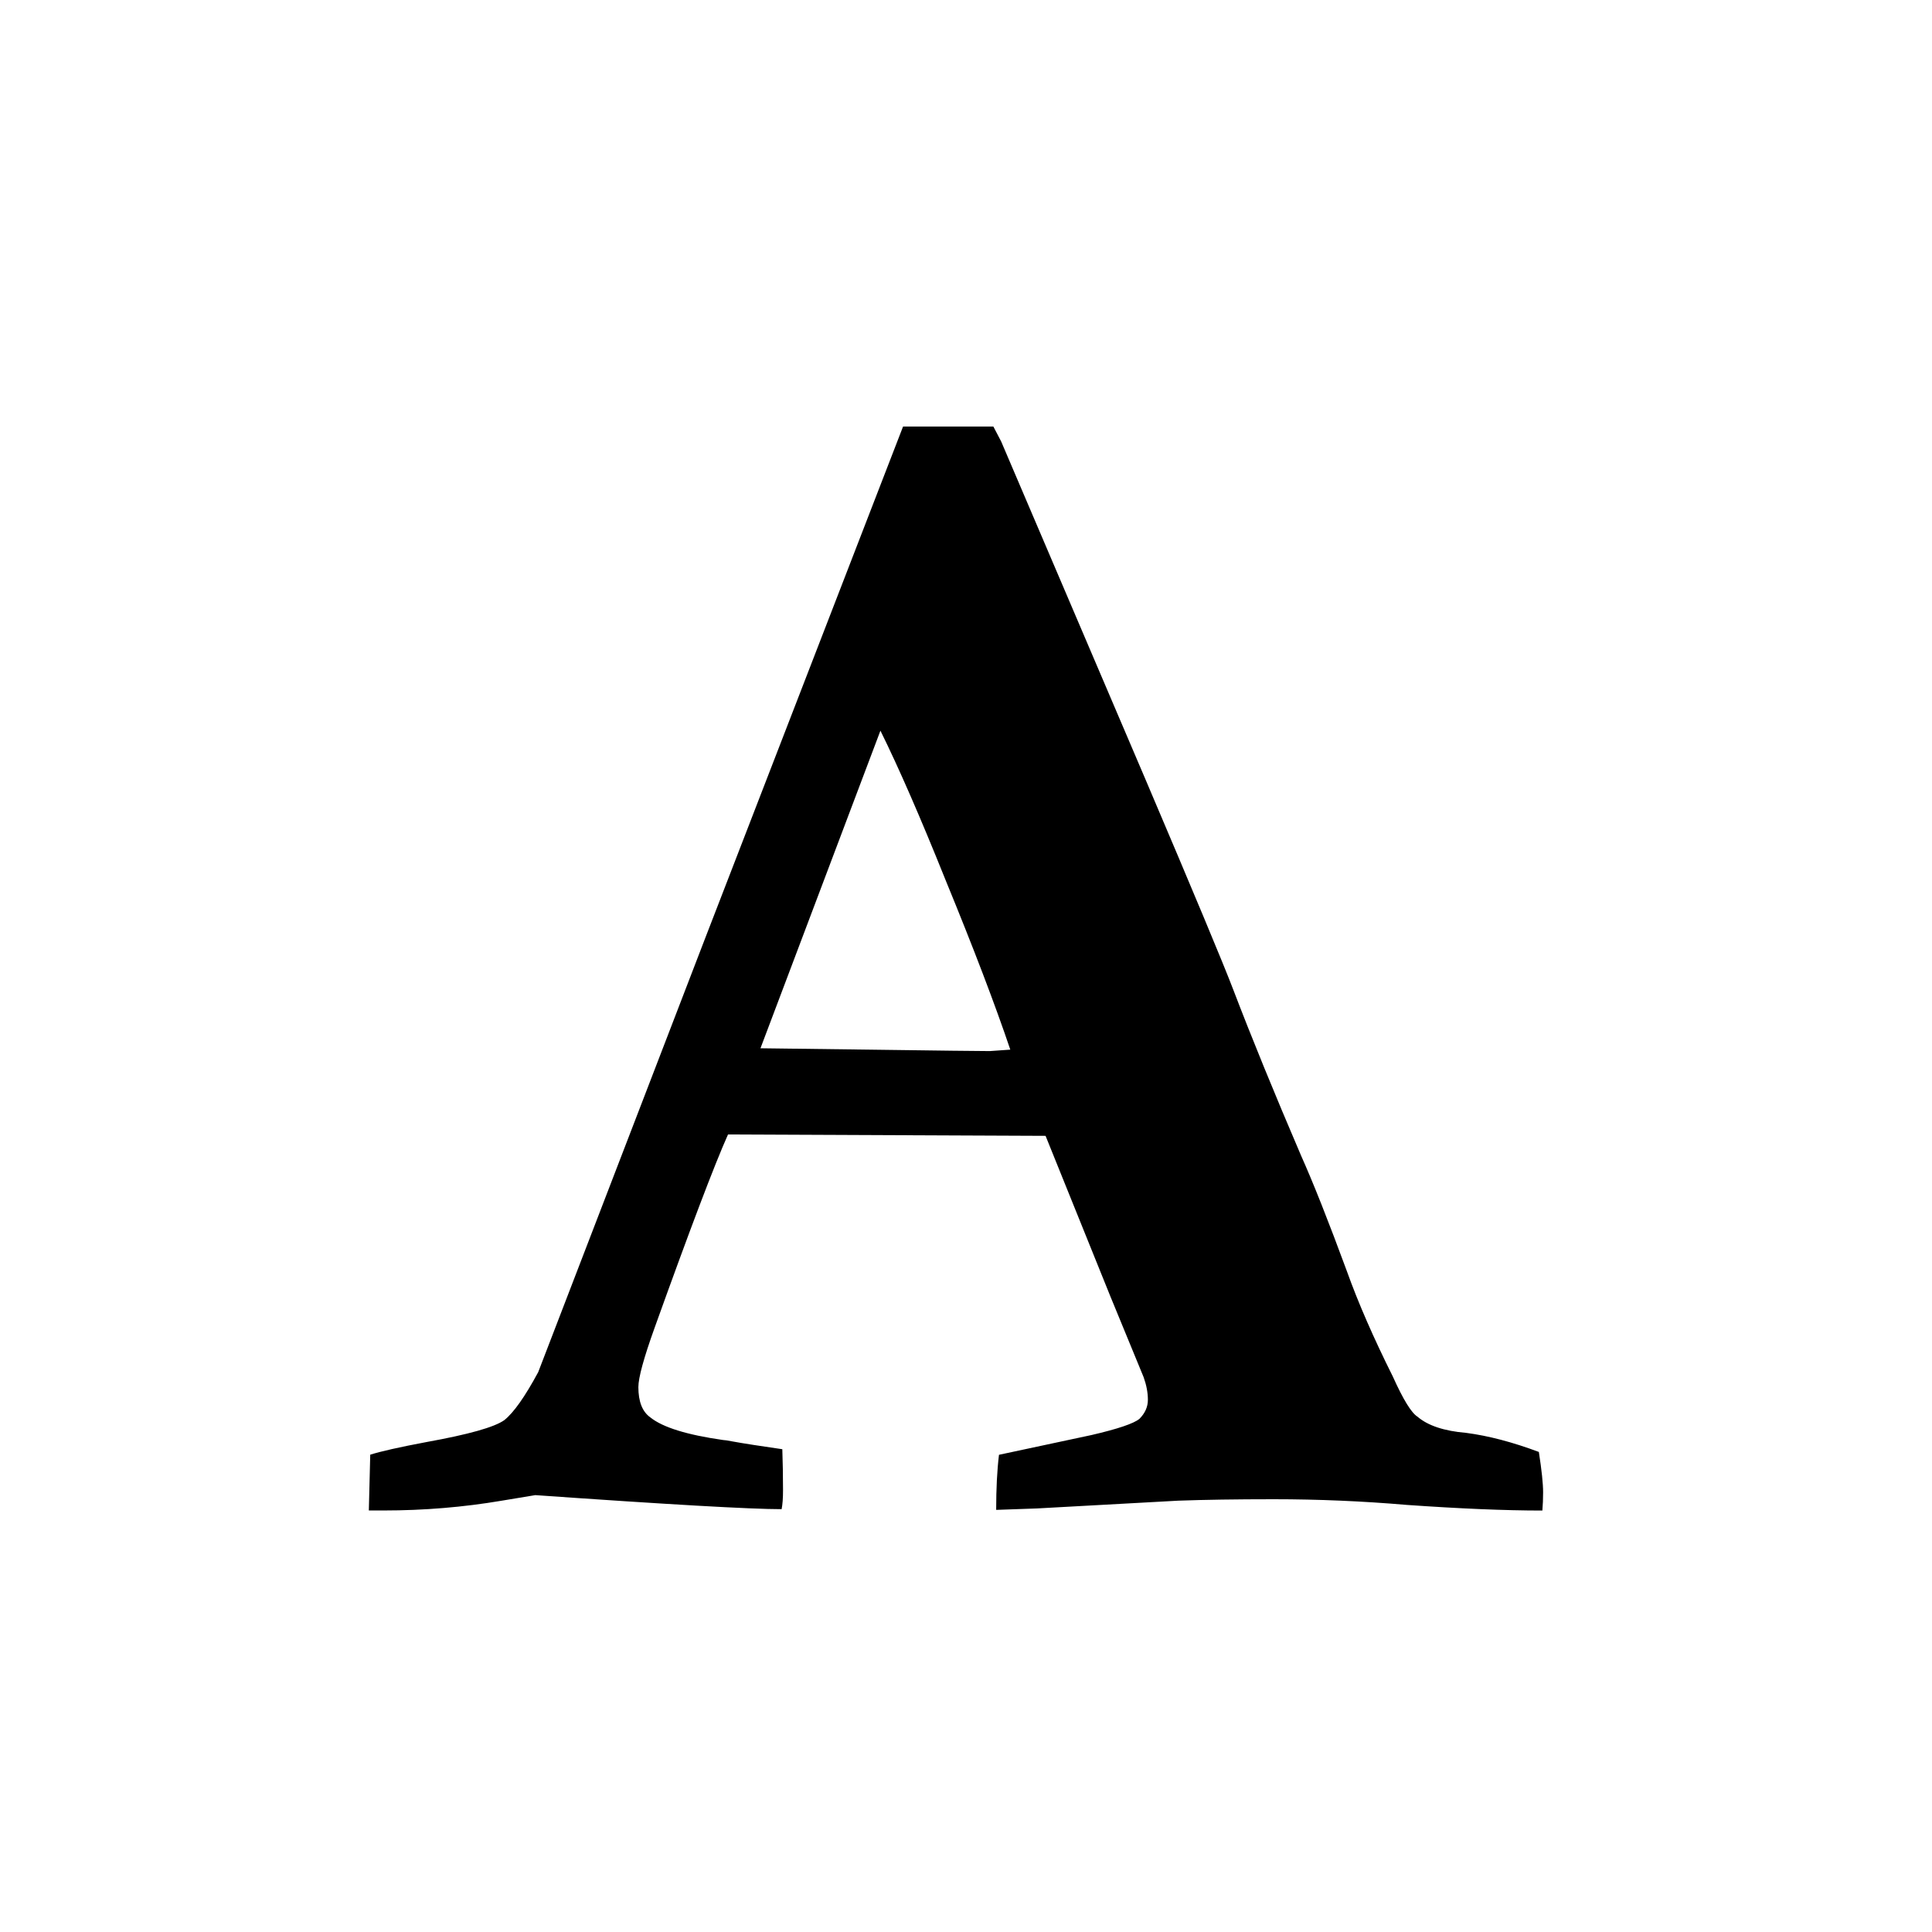
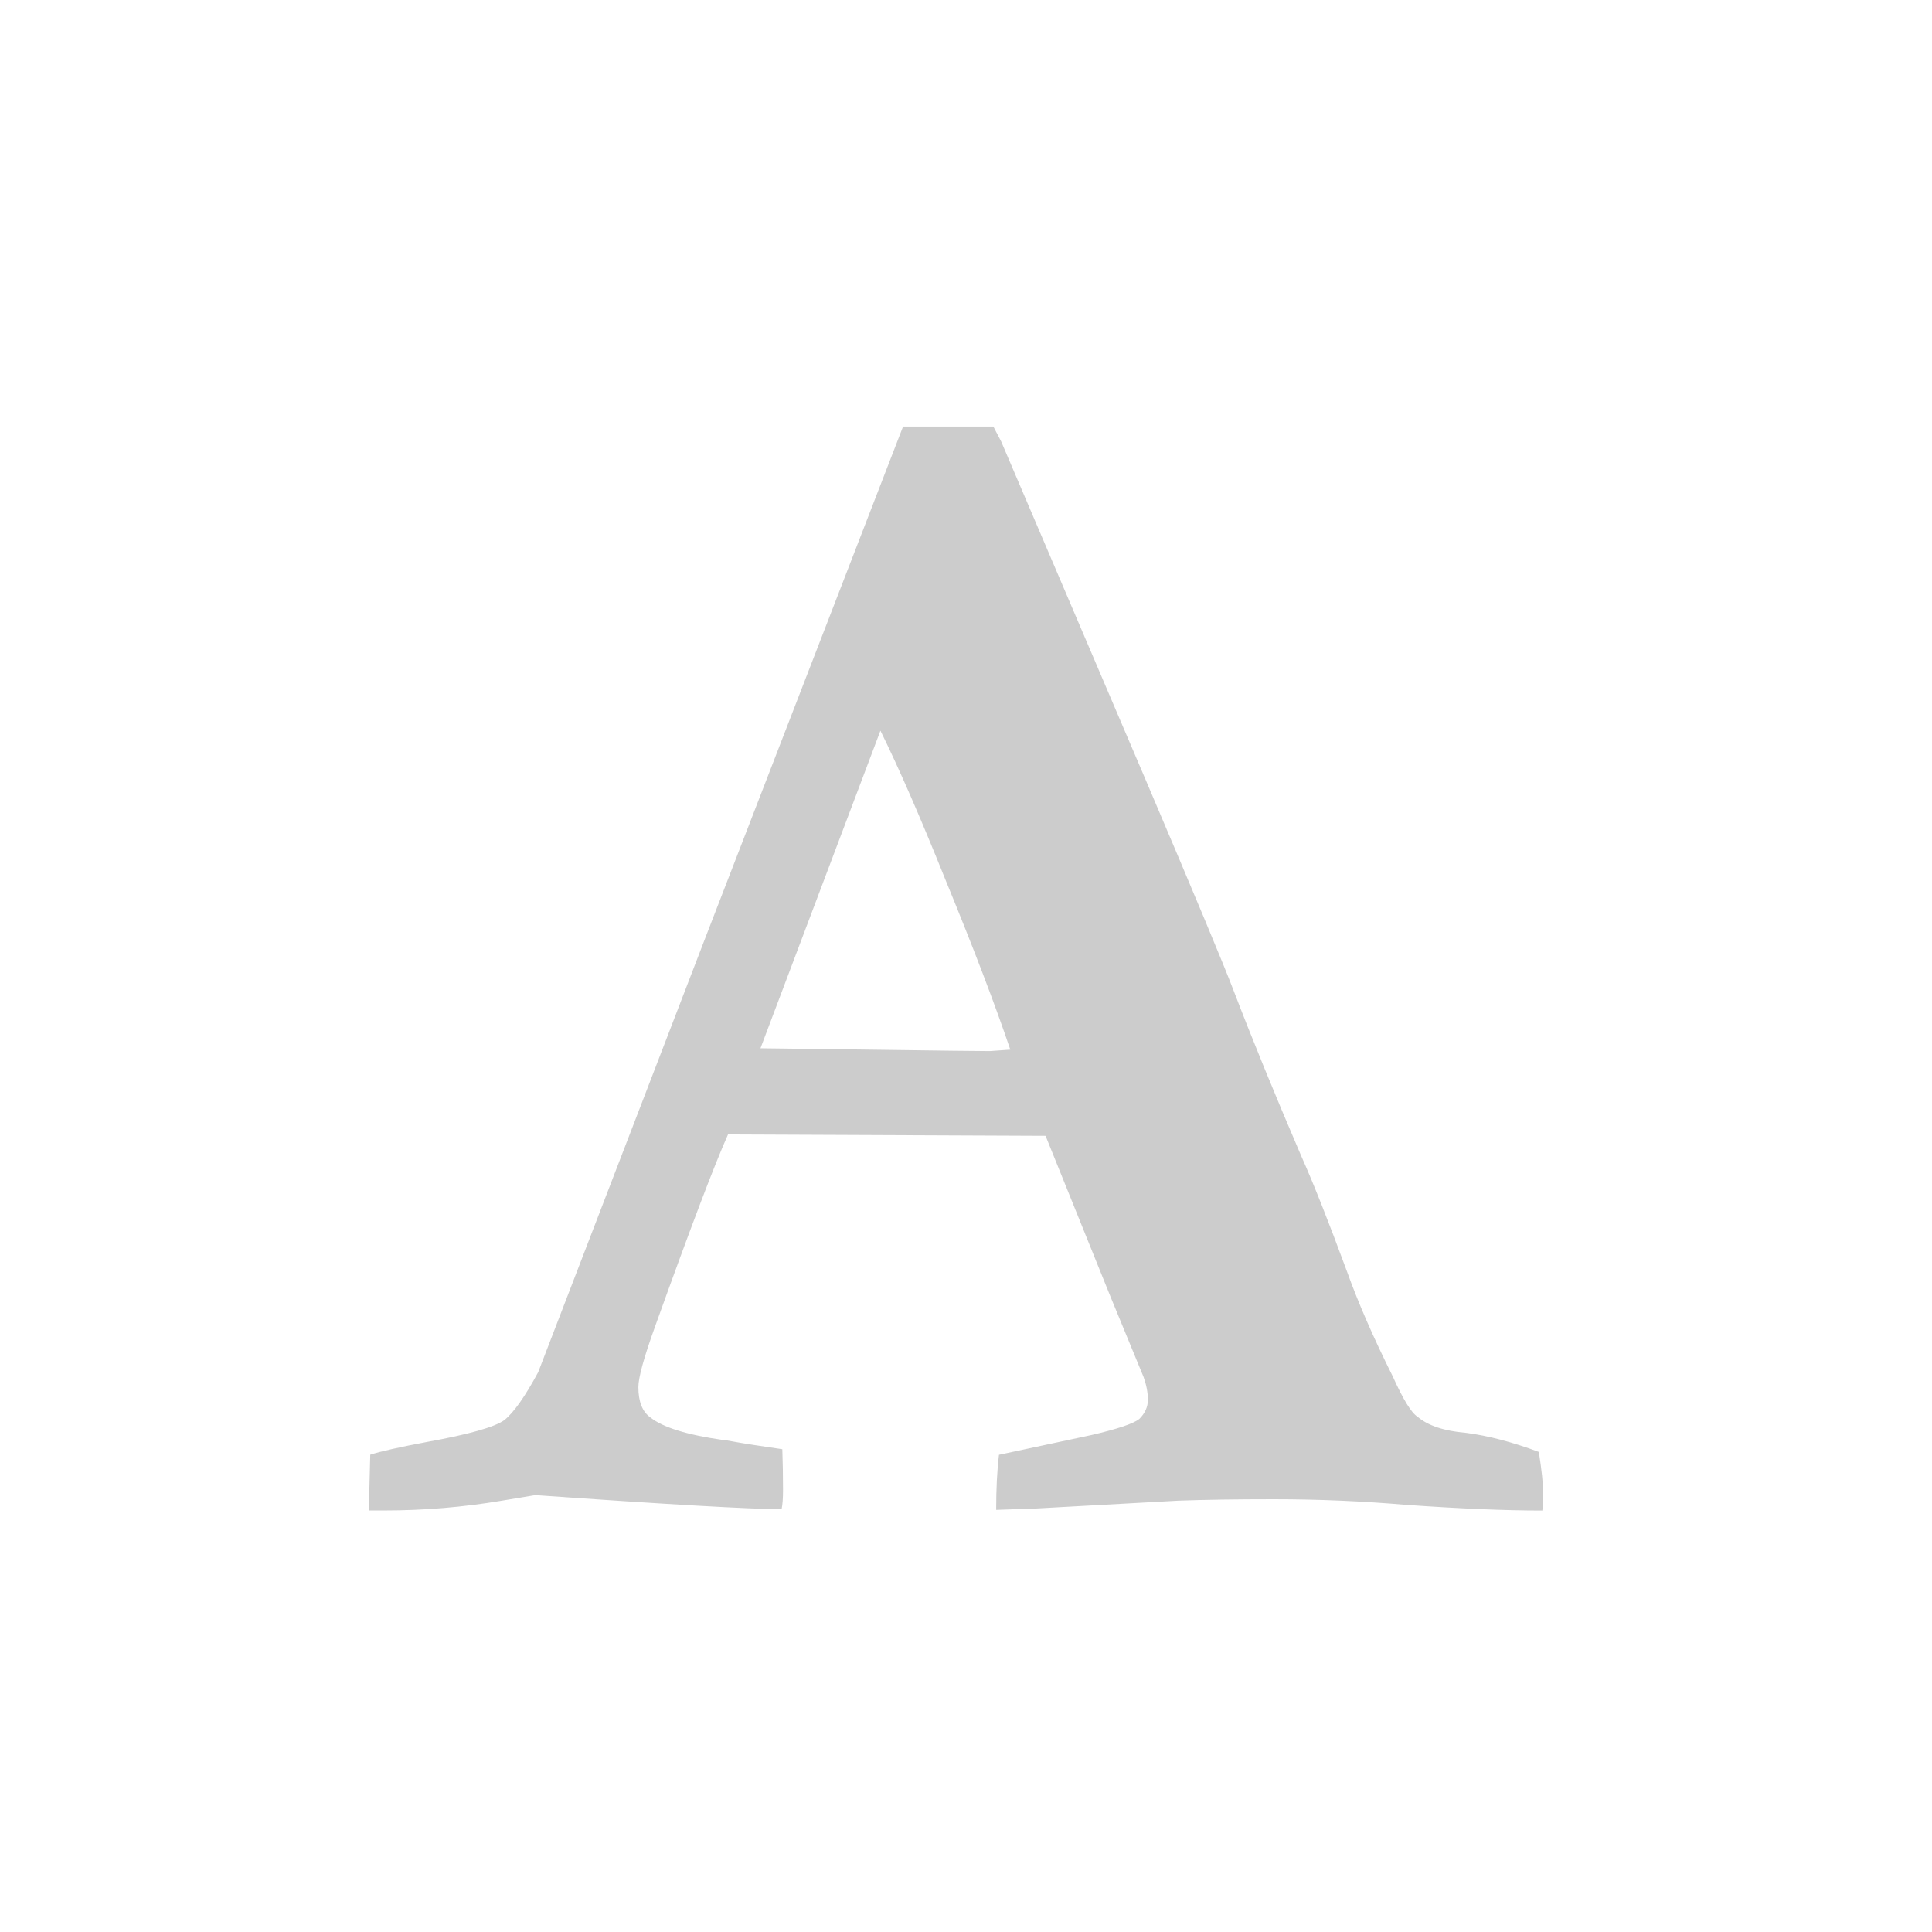
<svg xmlns="http://www.w3.org/2000/svg" version="1.1" id="Layer_1" x="0px" y="0px" width="55px" height="55px" viewBox="0 0 55 55" style="enable-background:new 0 0 55 55;" xml:space="preserve">
  <g>
-     <path d="M10.922,43H10.5l0.04-1.588c0.295-0.094,0.83-0.215,1.607-0.361c1.191-0.215,1.929-0.422,2.21-0.623   c0.268-0.213,0.589-0.67,0.964-1.365l4.762-12.375l5.625-14.545h1.506h1.065l0.221,0.422l4.118,9.643   c1.38,3.242,2.21,5.23,2.491,5.967c0.522,1.365,1.165,2.939,1.929,4.721c0.348,0.777,0.783,1.875,1.306,3.295   c0.321,0.896,0.757,1.895,1.306,2.994c0.295,0.656,0.529,1.037,0.703,1.145c0.295,0.254,0.757,0.408,1.387,0.461   c0.629,0.082,1.318,0.262,2.068,0.543c0.081,0.523,0.121,0.904,0.121,1.145c0,0.188-0.007,0.363-0.021,0.523   c-1.071,0-2.357-0.055-3.856-0.16c-1.246-0.107-2.512-0.162-3.797-0.162c-1.059,0-1.963,0.014-2.713,0.041l-4.018,0.221   l-1.165,0.041c0-0.604,0.026-1.125,0.08-1.568l2.632-0.562c0.75-0.174,1.205-0.328,1.366-0.461   c0.161-0.162,0.241-0.342,0.241-0.543s-0.04-0.416-0.121-0.643l-0.943-2.291l-1.849-4.58l-9.04-0.039   c-0.389,0.869-1.085,2.705-2.09,5.504c-0.308,0.857-0.462,1.42-0.462,1.688c0,0.414,0.114,0.703,0.342,0.863   c0.348,0.281,1.038,0.496,2.069,0.643c0.04,0,0.131,0.014,0.271,0.041c0.141,0.025,0.341,0.061,0.603,0.1   c0.261,0.041,0.532,0.08,0.813,0.121c0.013,0.375,0.02,0.764,0.02,1.166c0,0.227-0.013,0.408-0.04,0.541   c-0.884,0-3.221-0.133-7.011-0.4l-0.965,0.16C13.192,42.906,12.073,43,10.922,43z M25.064,20.801l-3.415,9.041   c0.978,0.012,2.006,0.025,3.084,0.039s1.875,0.023,2.391,0.031c0.516,0.006,0.867,0.01,1.055,0.01l0.582-0.041   c-0.429-1.271-1.044-2.885-1.848-4.841C26.203,23.272,25.587,21.859,25.064,20.801z" />
+     <path fill="#CCC" d="M10.922,43H10.5l0.04-1.588c0.295-0.094,0.83-0.215,1.607-0.361c1.191-0.215,1.929-0.422,2.21-0.623   c0.268-0.213,0.589-0.67,0.964-1.365l4.762-12.375l5.625-14.545h1.506h1.065l0.221,0.422l4.118,9.643   c1.38,3.242,2.21,5.23,2.491,5.967c0.522,1.365,1.165,2.939,1.929,4.721c0.348,0.777,0.783,1.875,1.306,3.295   c0.321,0.896,0.757,1.895,1.306,2.994c0.295,0.656,0.529,1.037,0.703,1.145c0.295,0.254,0.757,0.408,1.387,0.461   c0.629,0.082,1.318,0.262,2.068,0.543c0.081,0.523,0.121,0.904,0.121,1.145c0,0.188-0.007,0.363-0.021,0.523   c-1.071,0-2.357-0.055-3.856-0.16c-1.246-0.107-2.512-0.162-3.797-0.162c-1.059,0-1.963,0.014-2.713,0.041l-4.018,0.221   l-1.165,0.041c0-0.604,0.026-1.125,0.08-1.568l2.632-0.562c0.75-0.174,1.205-0.328,1.366-0.461   c0.161-0.162,0.241-0.342,0.241-0.543s-0.04-0.416-0.121-0.643l-0.943-2.291l-1.849-4.58l-9.04-0.039   c-0.389,0.869-1.085,2.705-2.09,5.504c-0.308,0.857-0.462,1.42-0.462,1.688c0,0.414,0.114,0.703,0.342,0.863   c0.348,0.281,1.038,0.496,2.069,0.643c0.04,0,0.131,0.014,0.271,0.041c0.141,0.025,0.341,0.061,0.603,0.1   c0.261,0.041,0.532,0.08,0.813,0.121c0.013,0.375,0.02,0.764,0.02,1.166c0,0.227-0.013,0.408-0.04,0.541   c-0.884,0-3.221-0.133-7.011-0.4l-0.965,0.16C13.192,42.906,12.073,43,10.922,43z M25.064,20.801l-3.415,9.041   c0.978,0.012,2.006,0.025,3.084,0.039s1.875,0.023,2.391,0.031c0.516,0.006,0.867,0.01,1.055,0.01l0.582-0.041   c-0.429-1.271-1.044-2.885-1.848-4.841C26.203,23.272,25.587,21.859,25.064,20.801z" />
  </g>
</svg>
